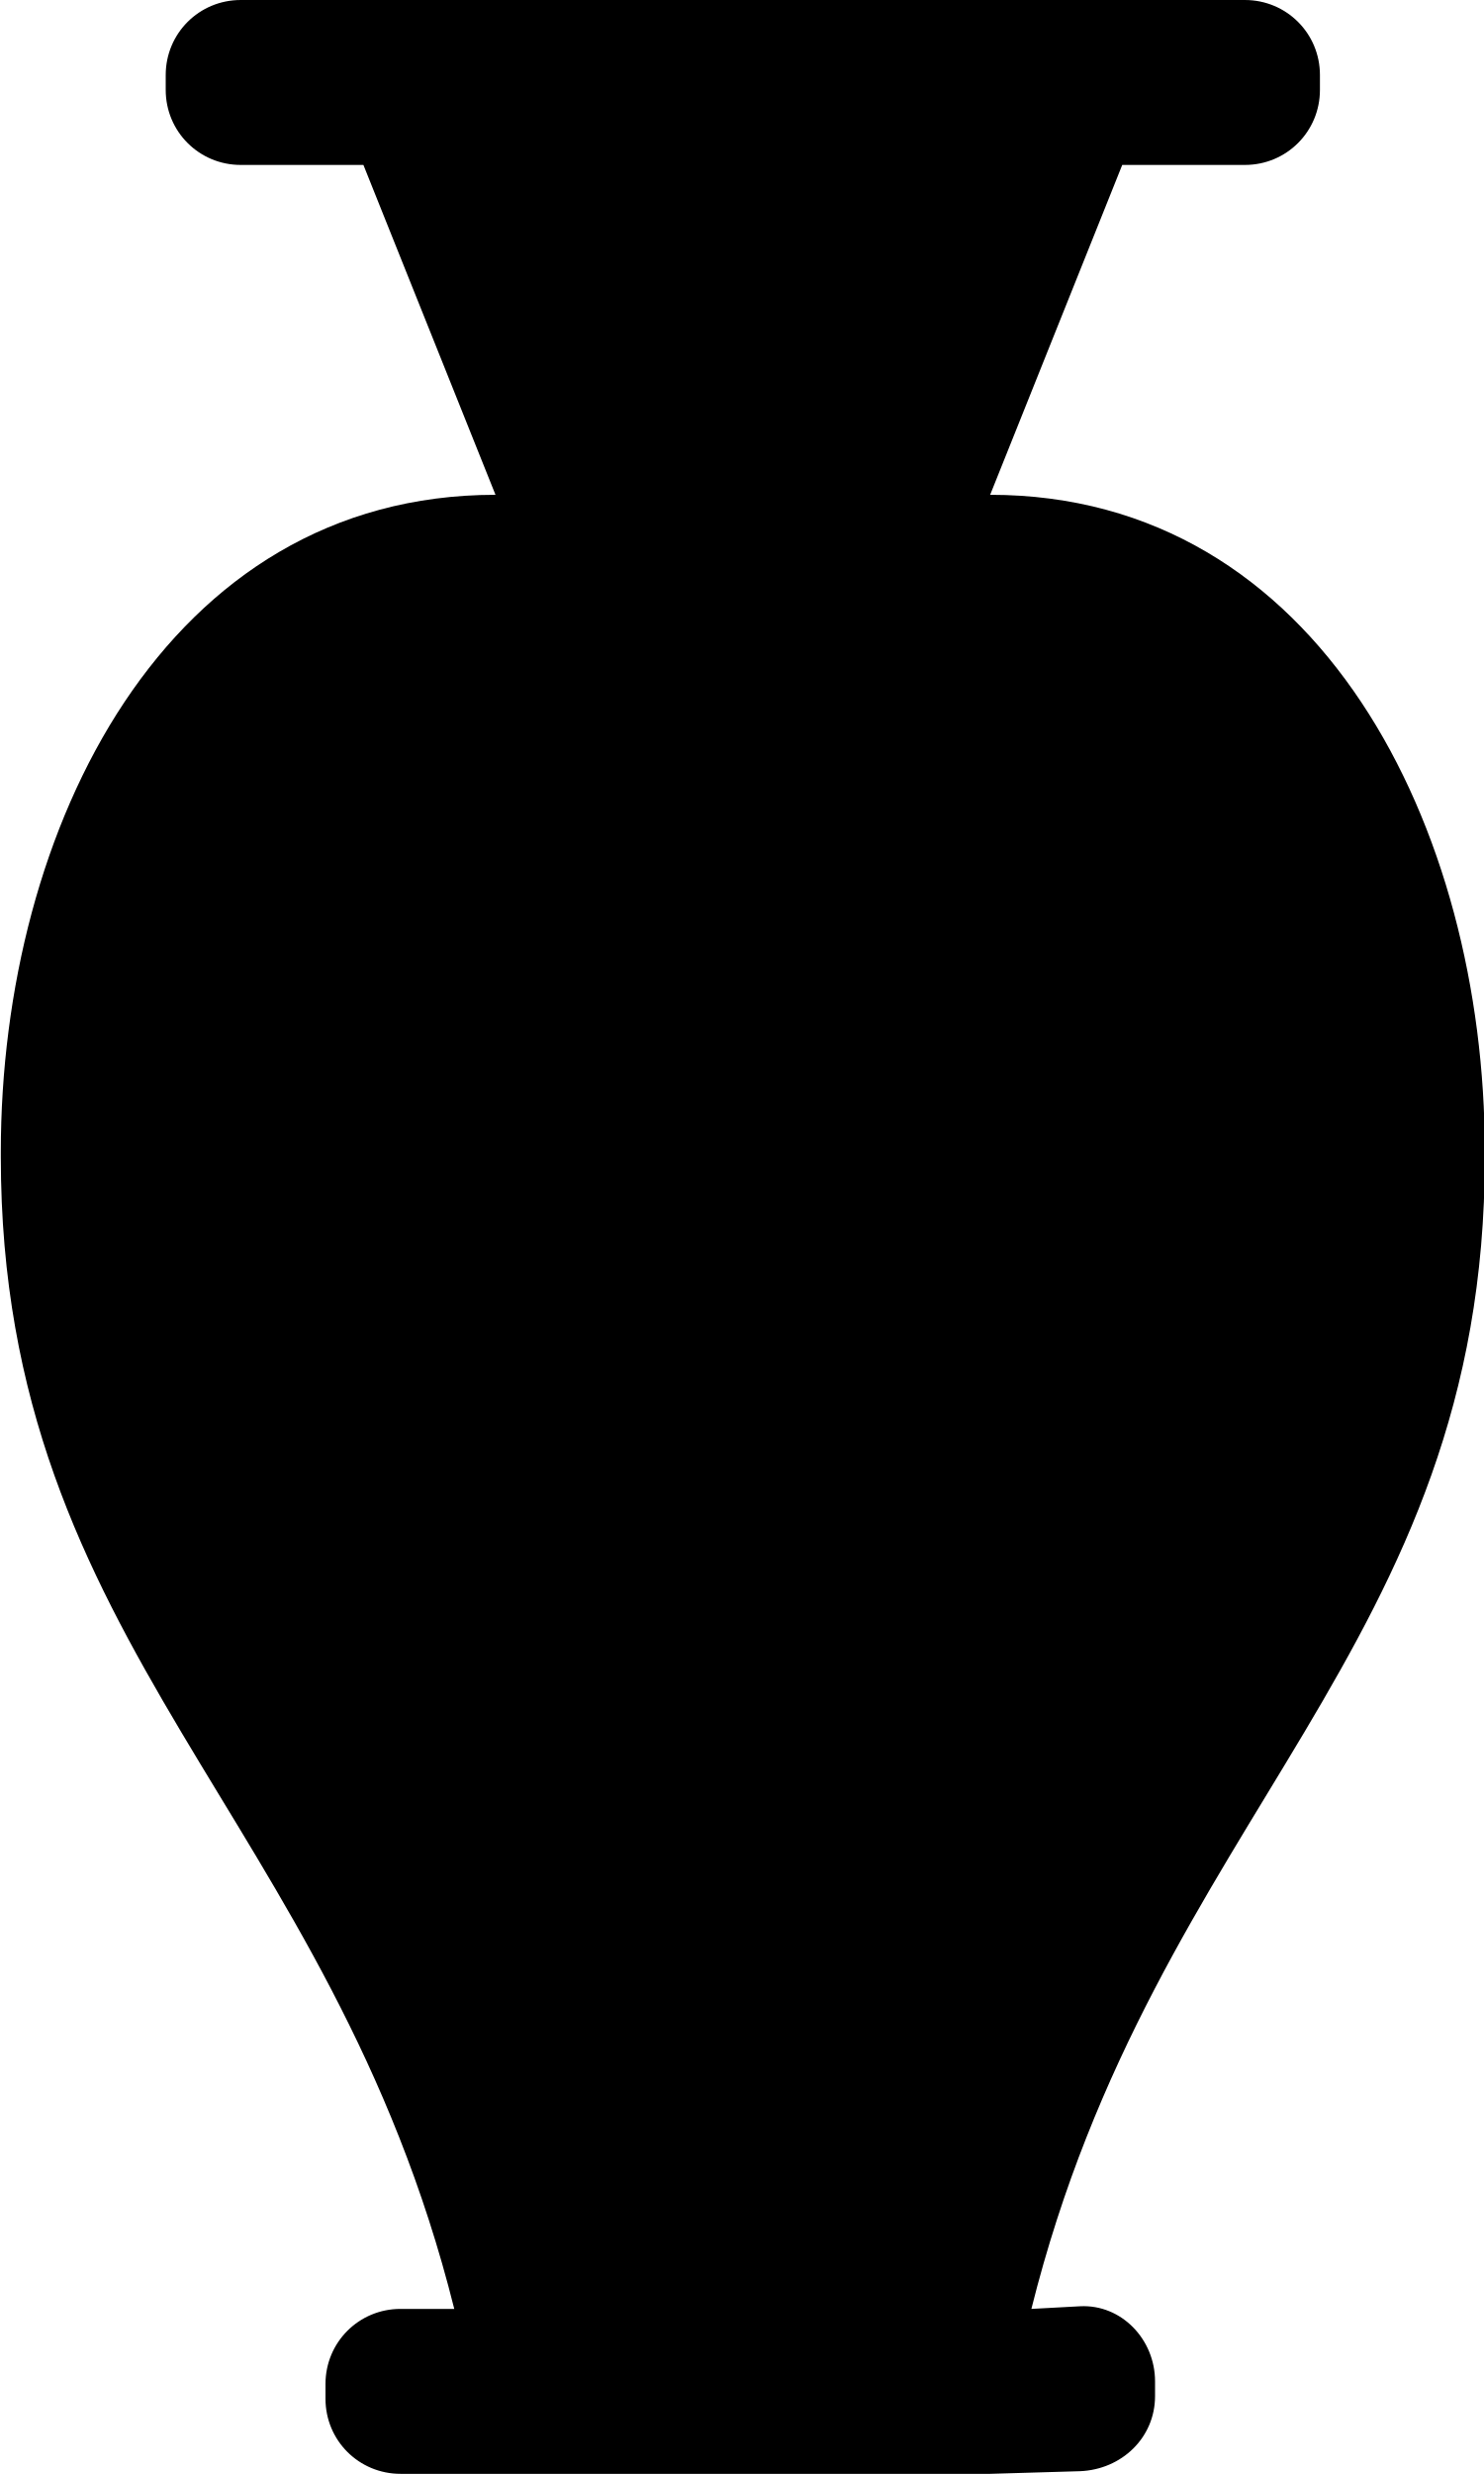
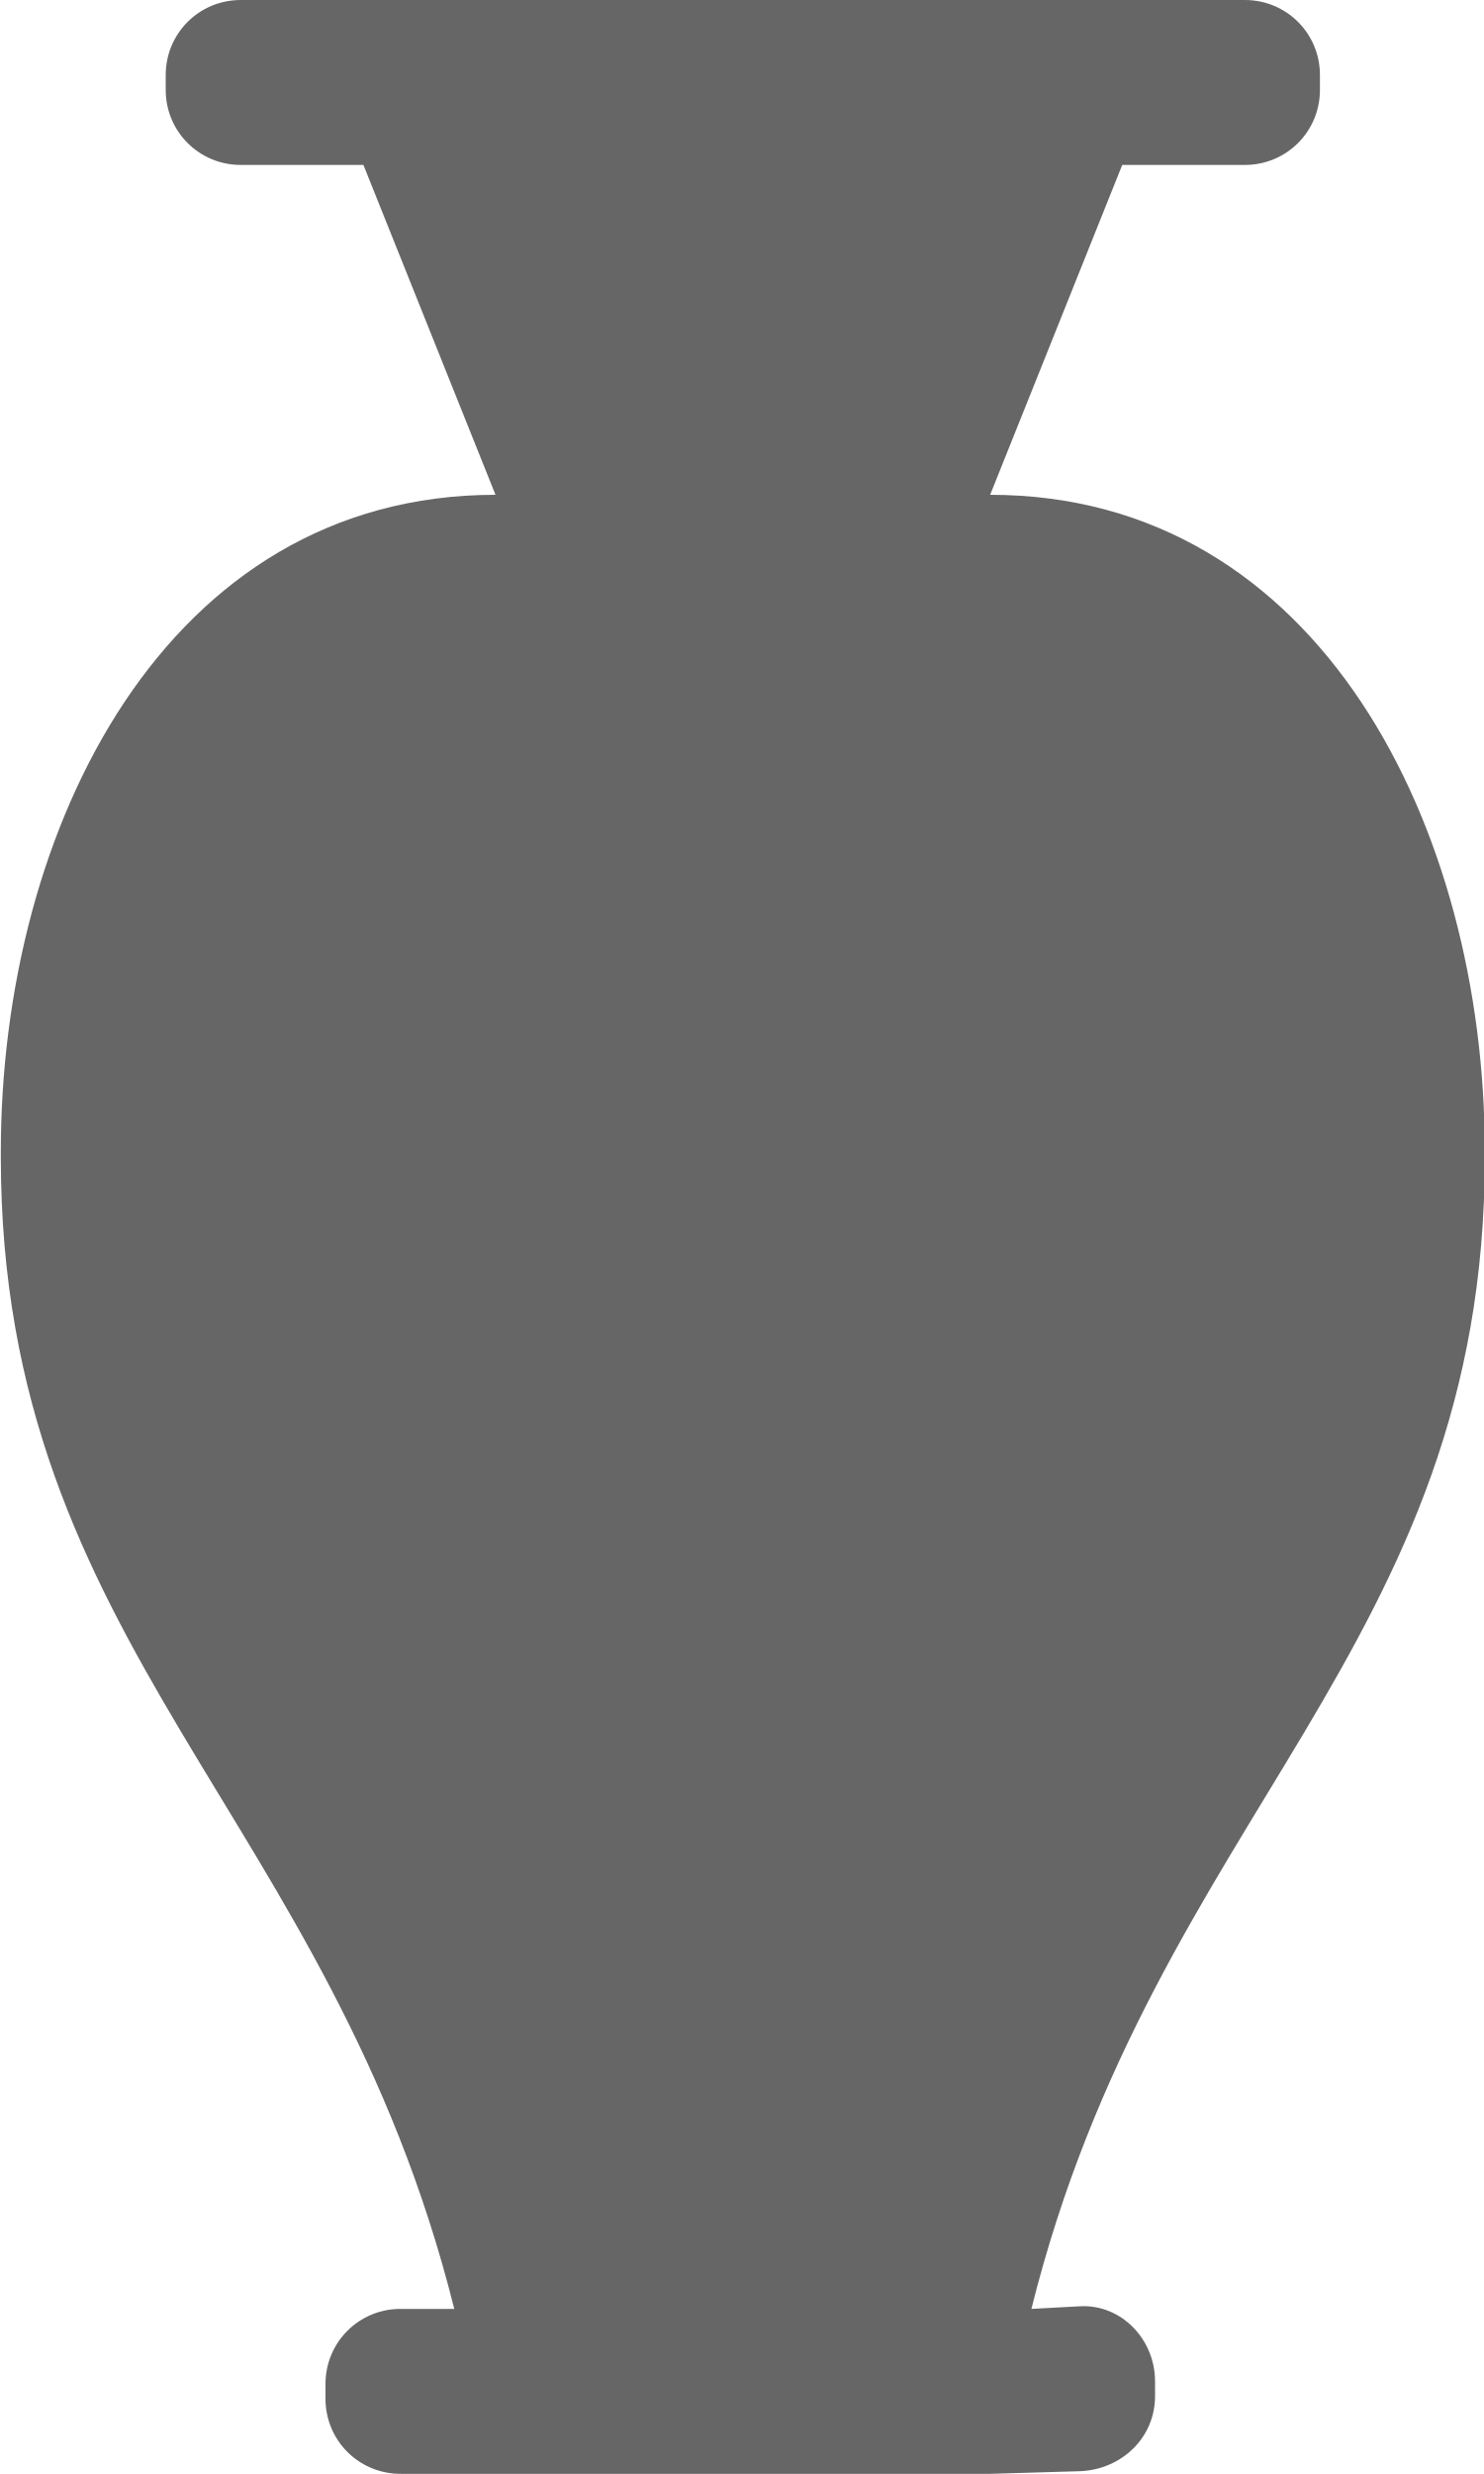
- <svg xmlns="http://www.w3.org/2000/svg" width="9" height="15" version="1.1" viewBox="0 0 9 15">
+ <svg xmlns="http://www.w3.org/2000/svg" width="18" height="30" version="1.1" viewBox="0 0 9 15">
  <g transform="translate(-124 -818.36)">
-     <path d="m125.46 818.36c-0.253 0-0.455 0.203-0.455 0.455v0.09c0 0.253 0.203 0.455 0.455 0.455h0.744l0.801 2c-2 0-3 2.022-3 3.984v0.031c0 2.984 2 3.984 2.75 6.984h-0.326c-0.253 0-0.455 0.203-0.455 0.455v0.09c0 0.253 0.203 0.455 0.455 0.455h3.576l0.545-0.016c0.252-0.01 0.455-0.203 0.455-0.455v-0.09c0-0.253-0.203-0.468-0.455-0.455l-0.295 0.016c0.75-3 2.75-4 2.75-6.984v-0.031c0-1.962-1-3.984-3-3.984l0.801-2h0.744c0.253 0 0.455-0.203 0.455-0.455v-0.09c0-0.253-0.203-0.455-0.455-0.455z" />
+     <path fill="#666666ff" d="m125.46 818.36c-0.253 0-0.455 0.203-0.455 0.455v0.09c0 0.253 0.203 0.455 0.455 0.455h0.744l0.801 2c-2 0-3 2.022-3 3.984v0.031c0 2.984 2 3.984 2.75 6.984h-0.326c-0.253 0-0.455 0.203-0.455 0.455v0.09c0 0.253 0.203 0.455 0.455 0.455h3.576l0.545-0.016c0.252-0.01 0.455-0.203 0.455-0.455v-0.09c0-0.253-0.203-0.468-0.455-0.455l-0.295 0.016c0.75-3 2.75-4 2.75-6.984v-0.031c0-1.962-1-3.984-3-3.984l0.801-2h0.744c0.253 0 0.455-0.203 0.455-0.455v-0.09c0-0.253-0.203-0.455-0.455-0.455z" />
  </g>
-   <style type="text/css">.st0{fill:#010101;}
- 	.st1{fill:#010101;stroke:#000000;stroke-width:4;stroke-linecap:round;stroke-linejoin:round;stroke-miterlimit:10;}</style>
</svg>
